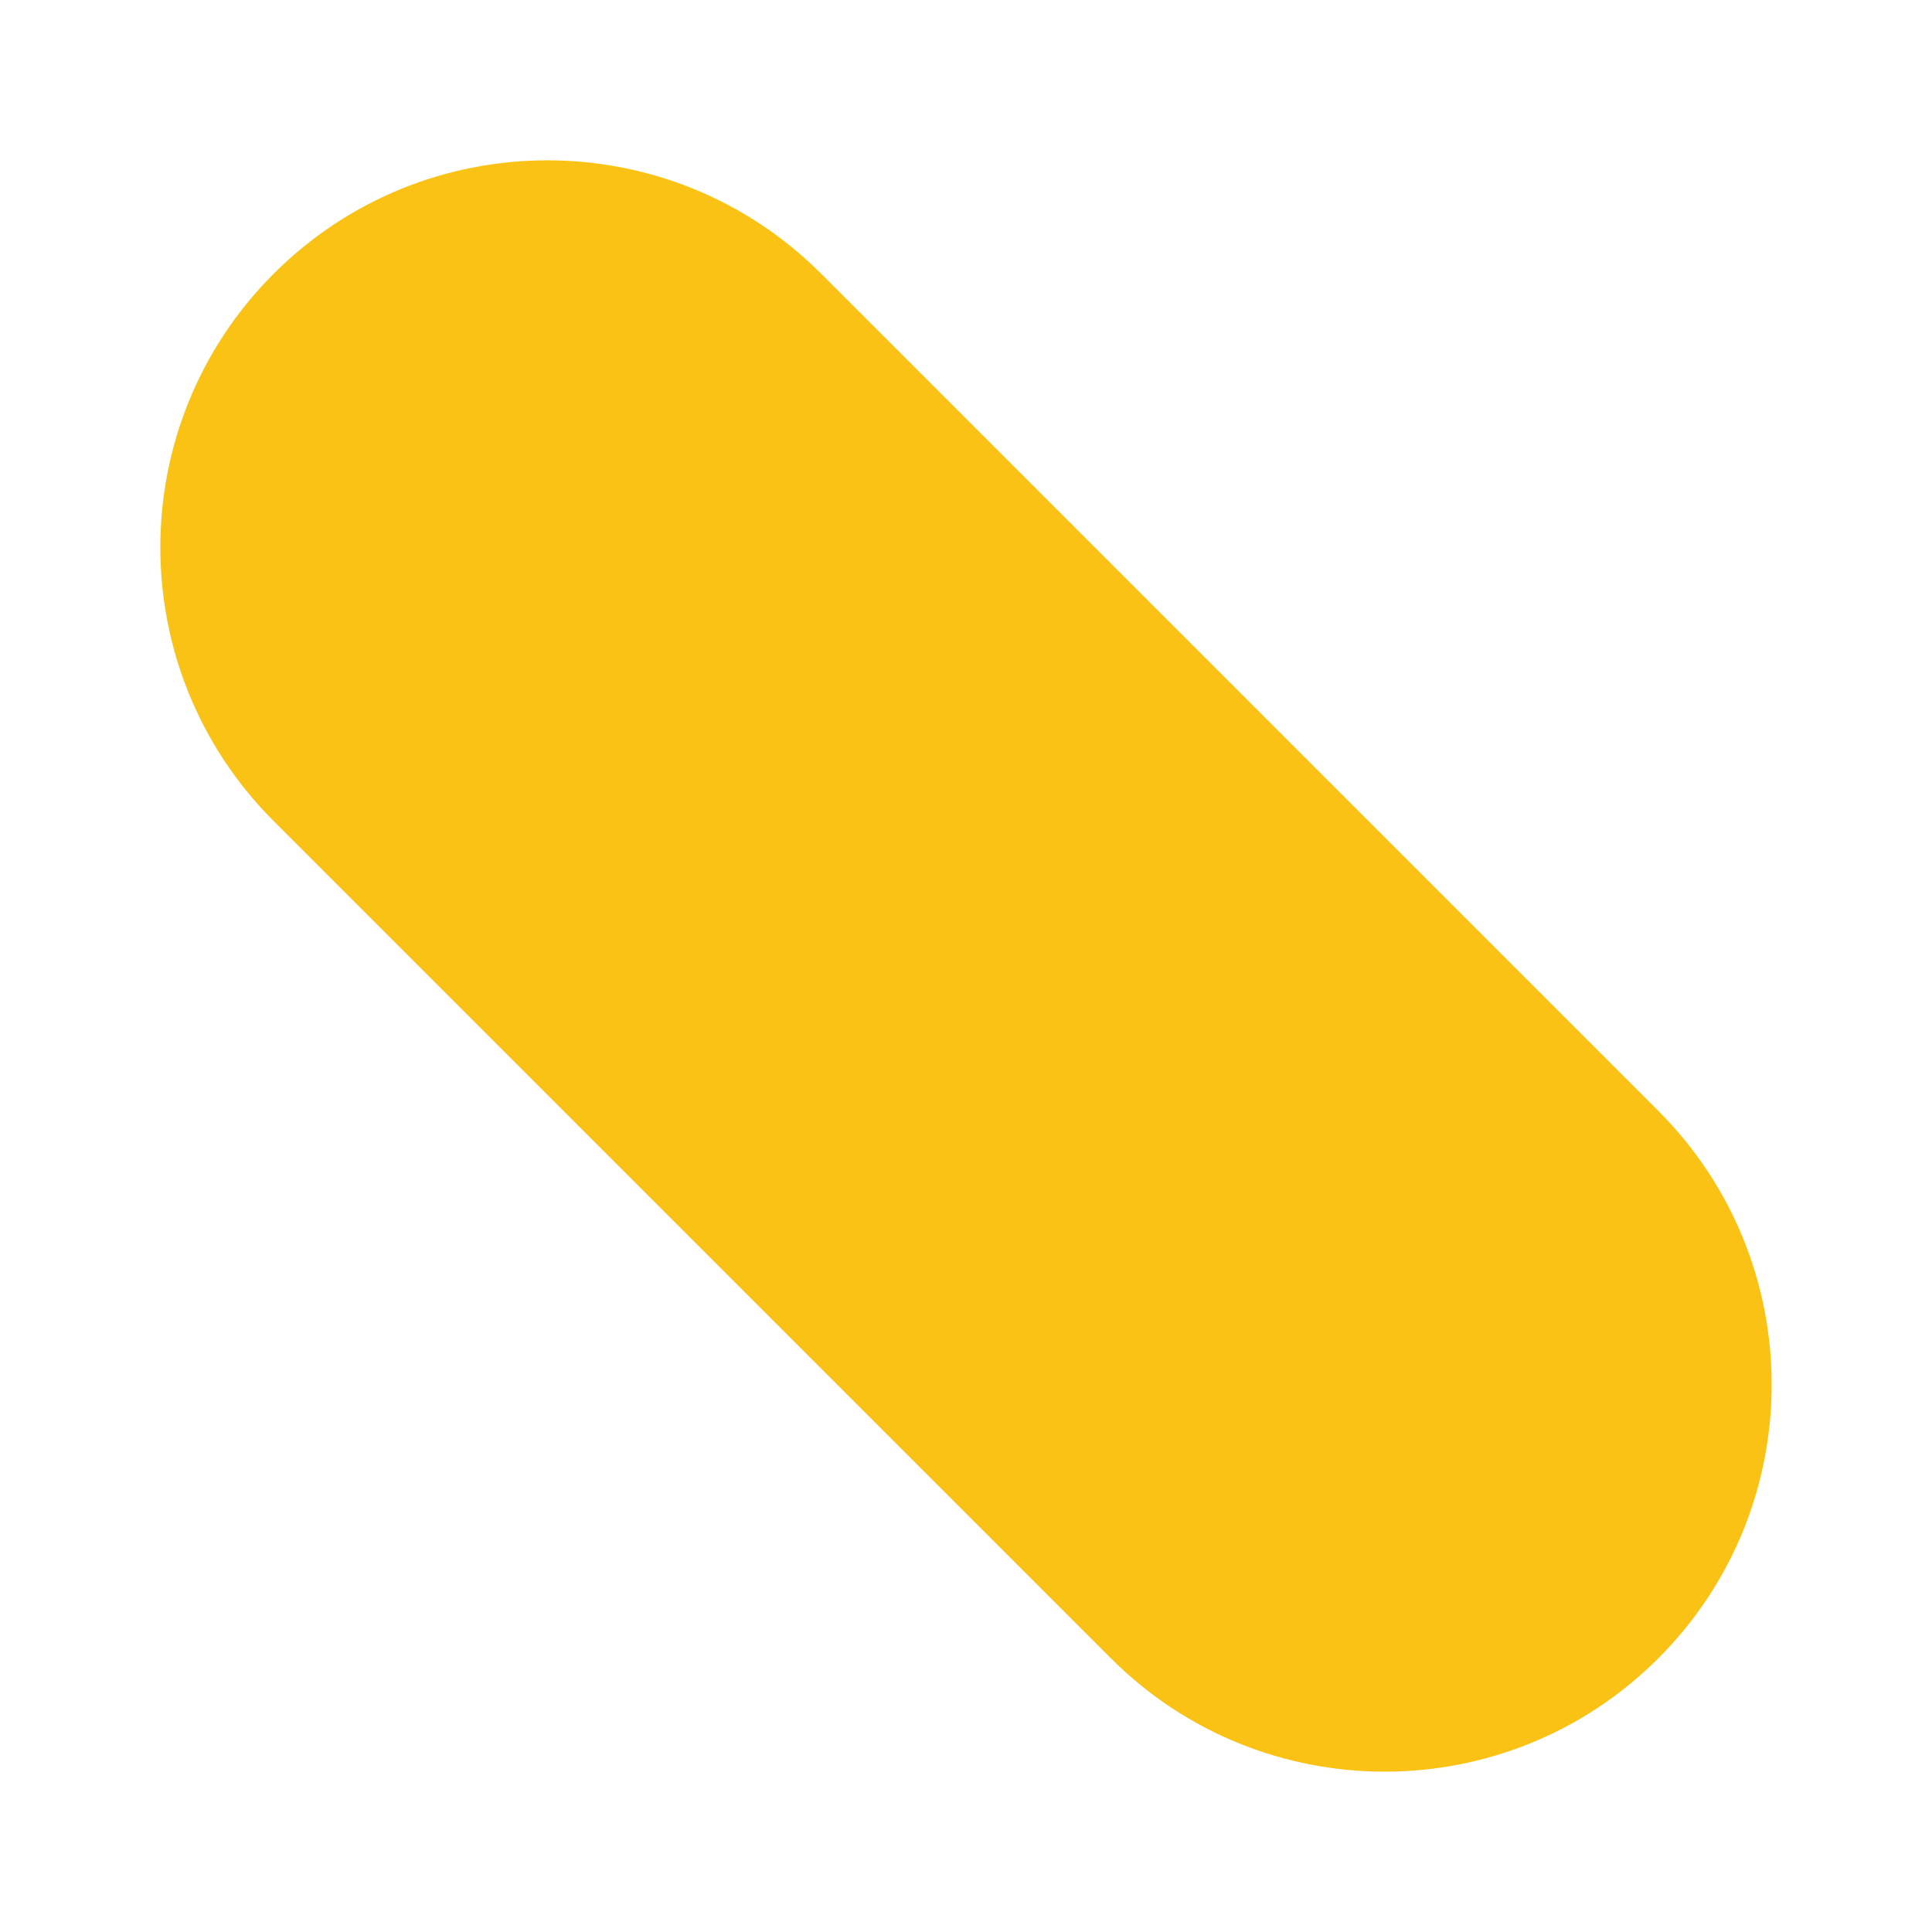
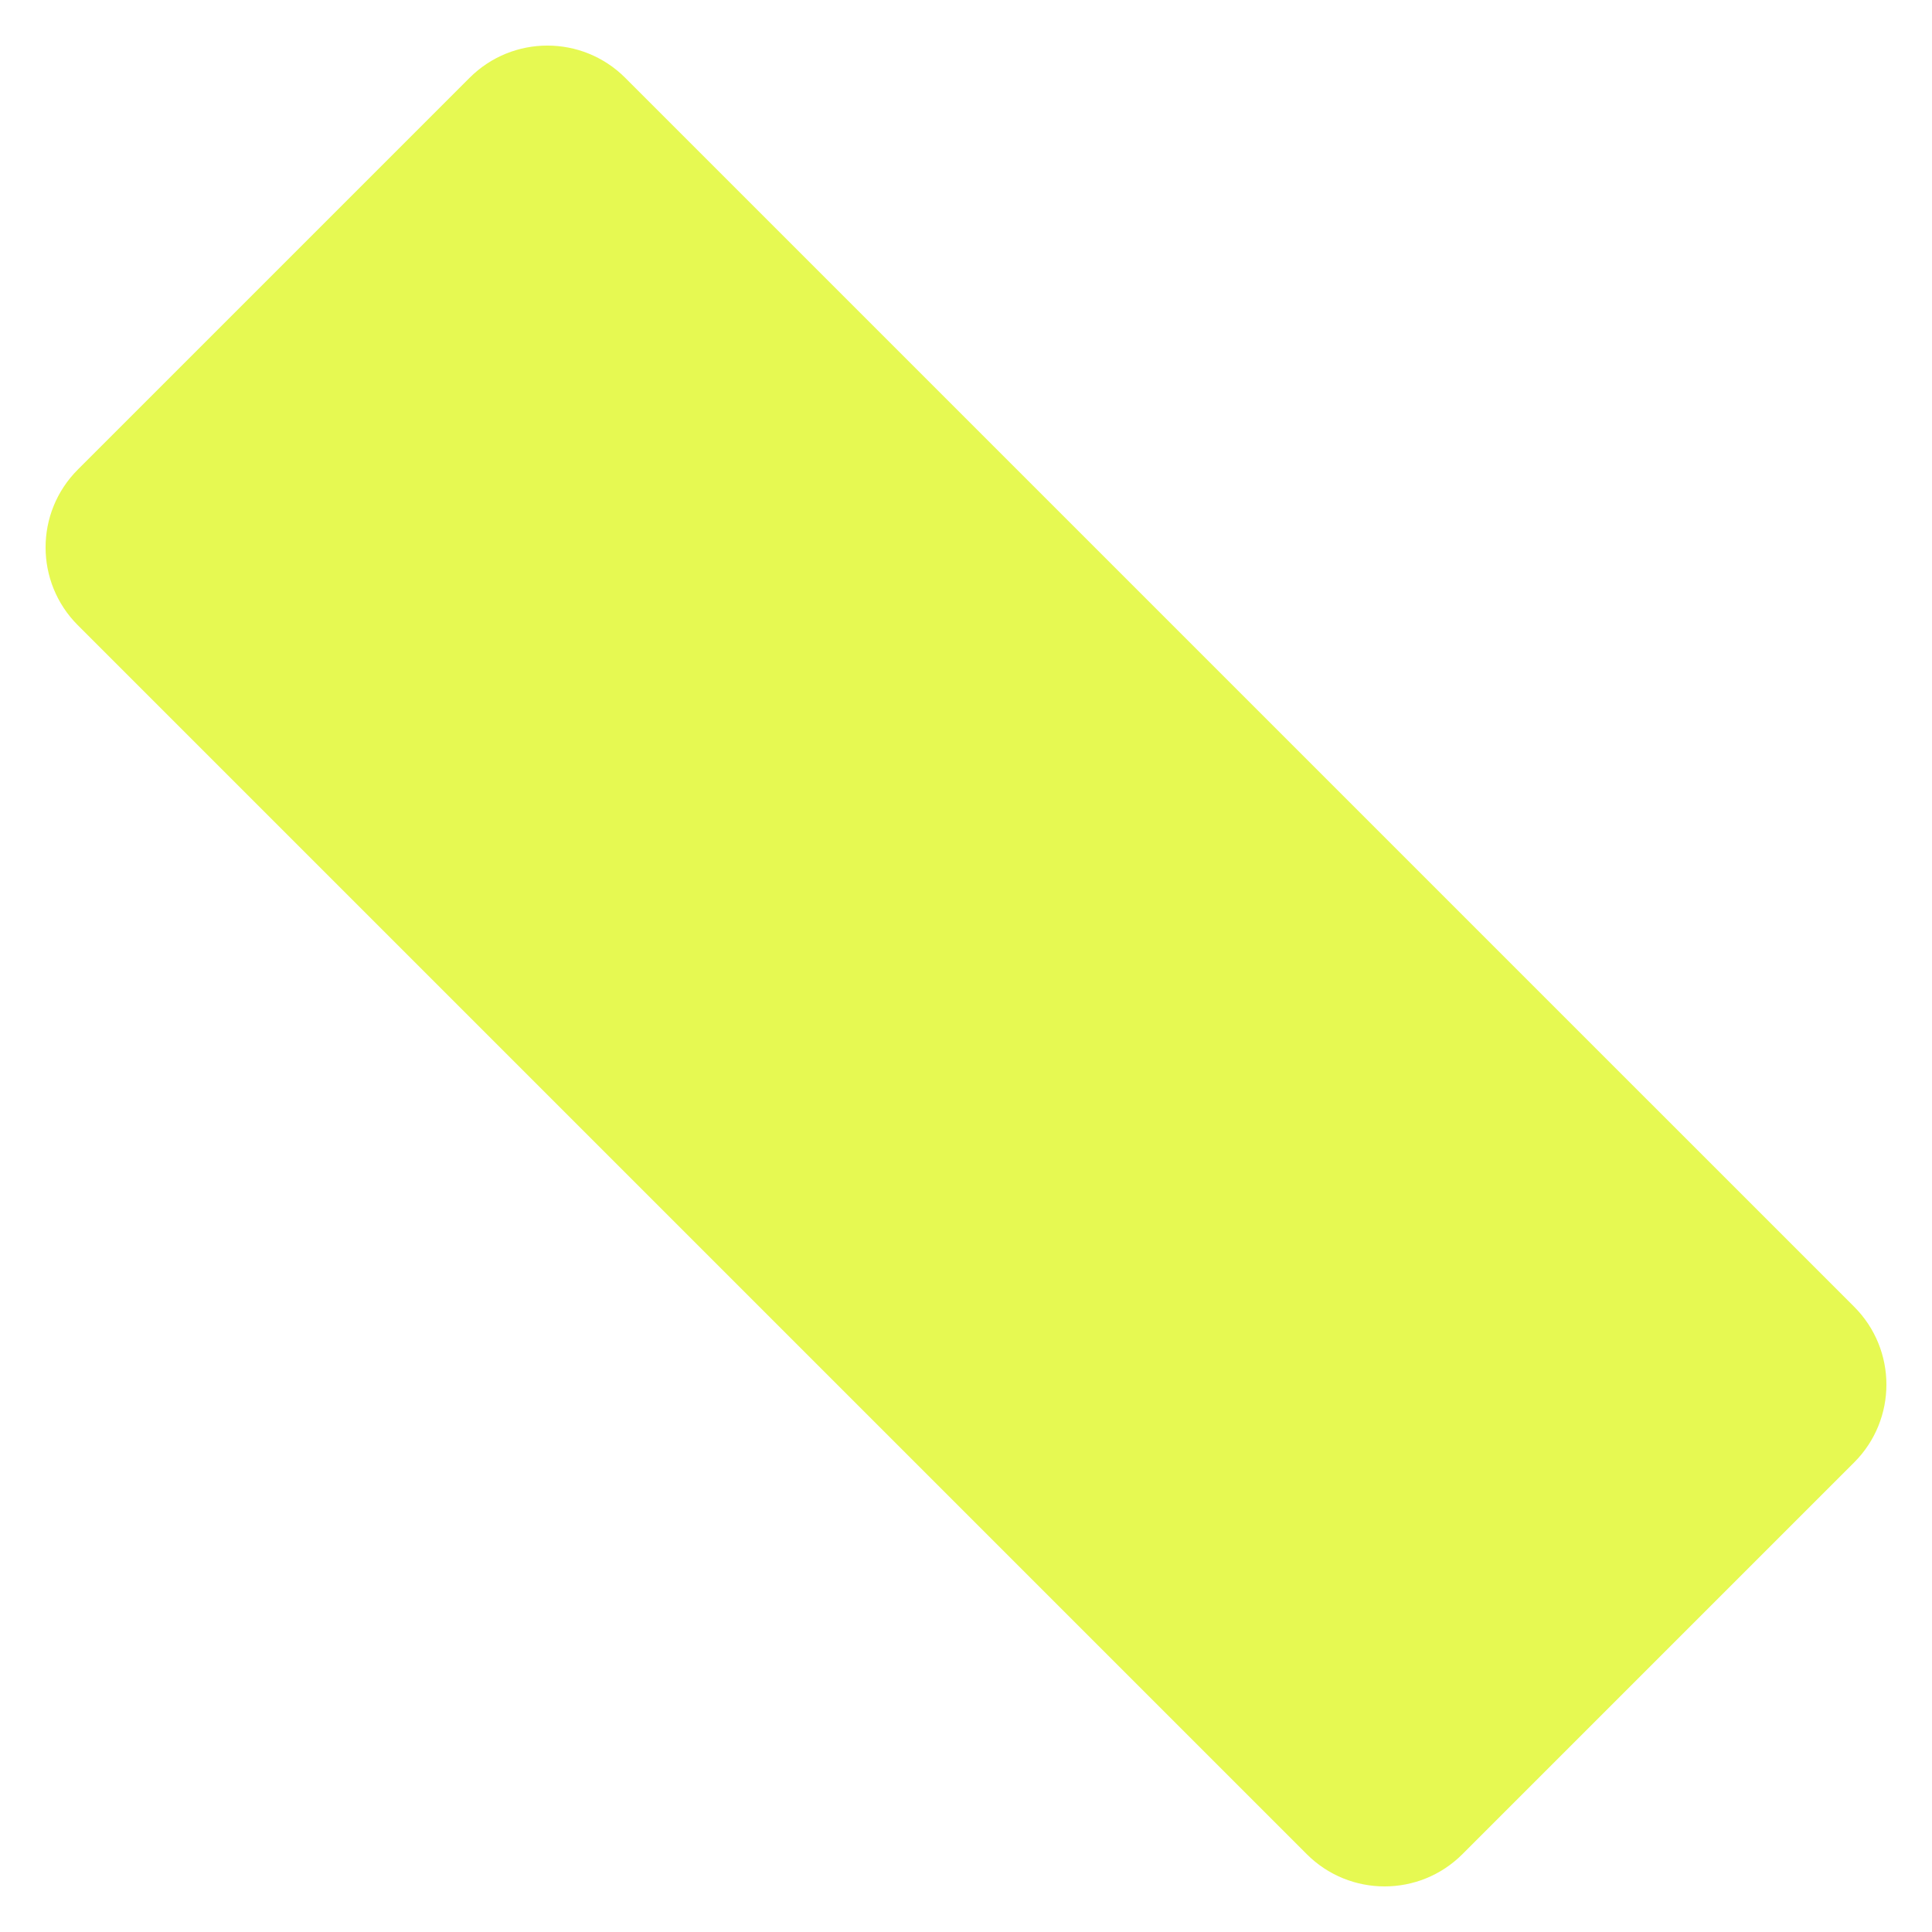
- <svg xmlns="http://www.w3.org/2000/svg" width="509.117" height="509.117" viewBox="0 0 509.117 509.117">
-   <rect id="Rectangle_287" data-name="Rectangle 287" width="204" height="516" rx="102" transform="translate(0 144.25) rotate(-45)" fill="#fac214" />
+ <svg xmlns="http://www.w3.org/2000/svg" width="509.119" height="509.119" viewBox="0 0 509.119 509.119">
+   <rect id="Rectangle_287" data-name="Rectangle 287" width="204" height="516" rx="29" transform="translate(0 144.25) rotate(-45)" fill="#e6f952" />
</svg>
